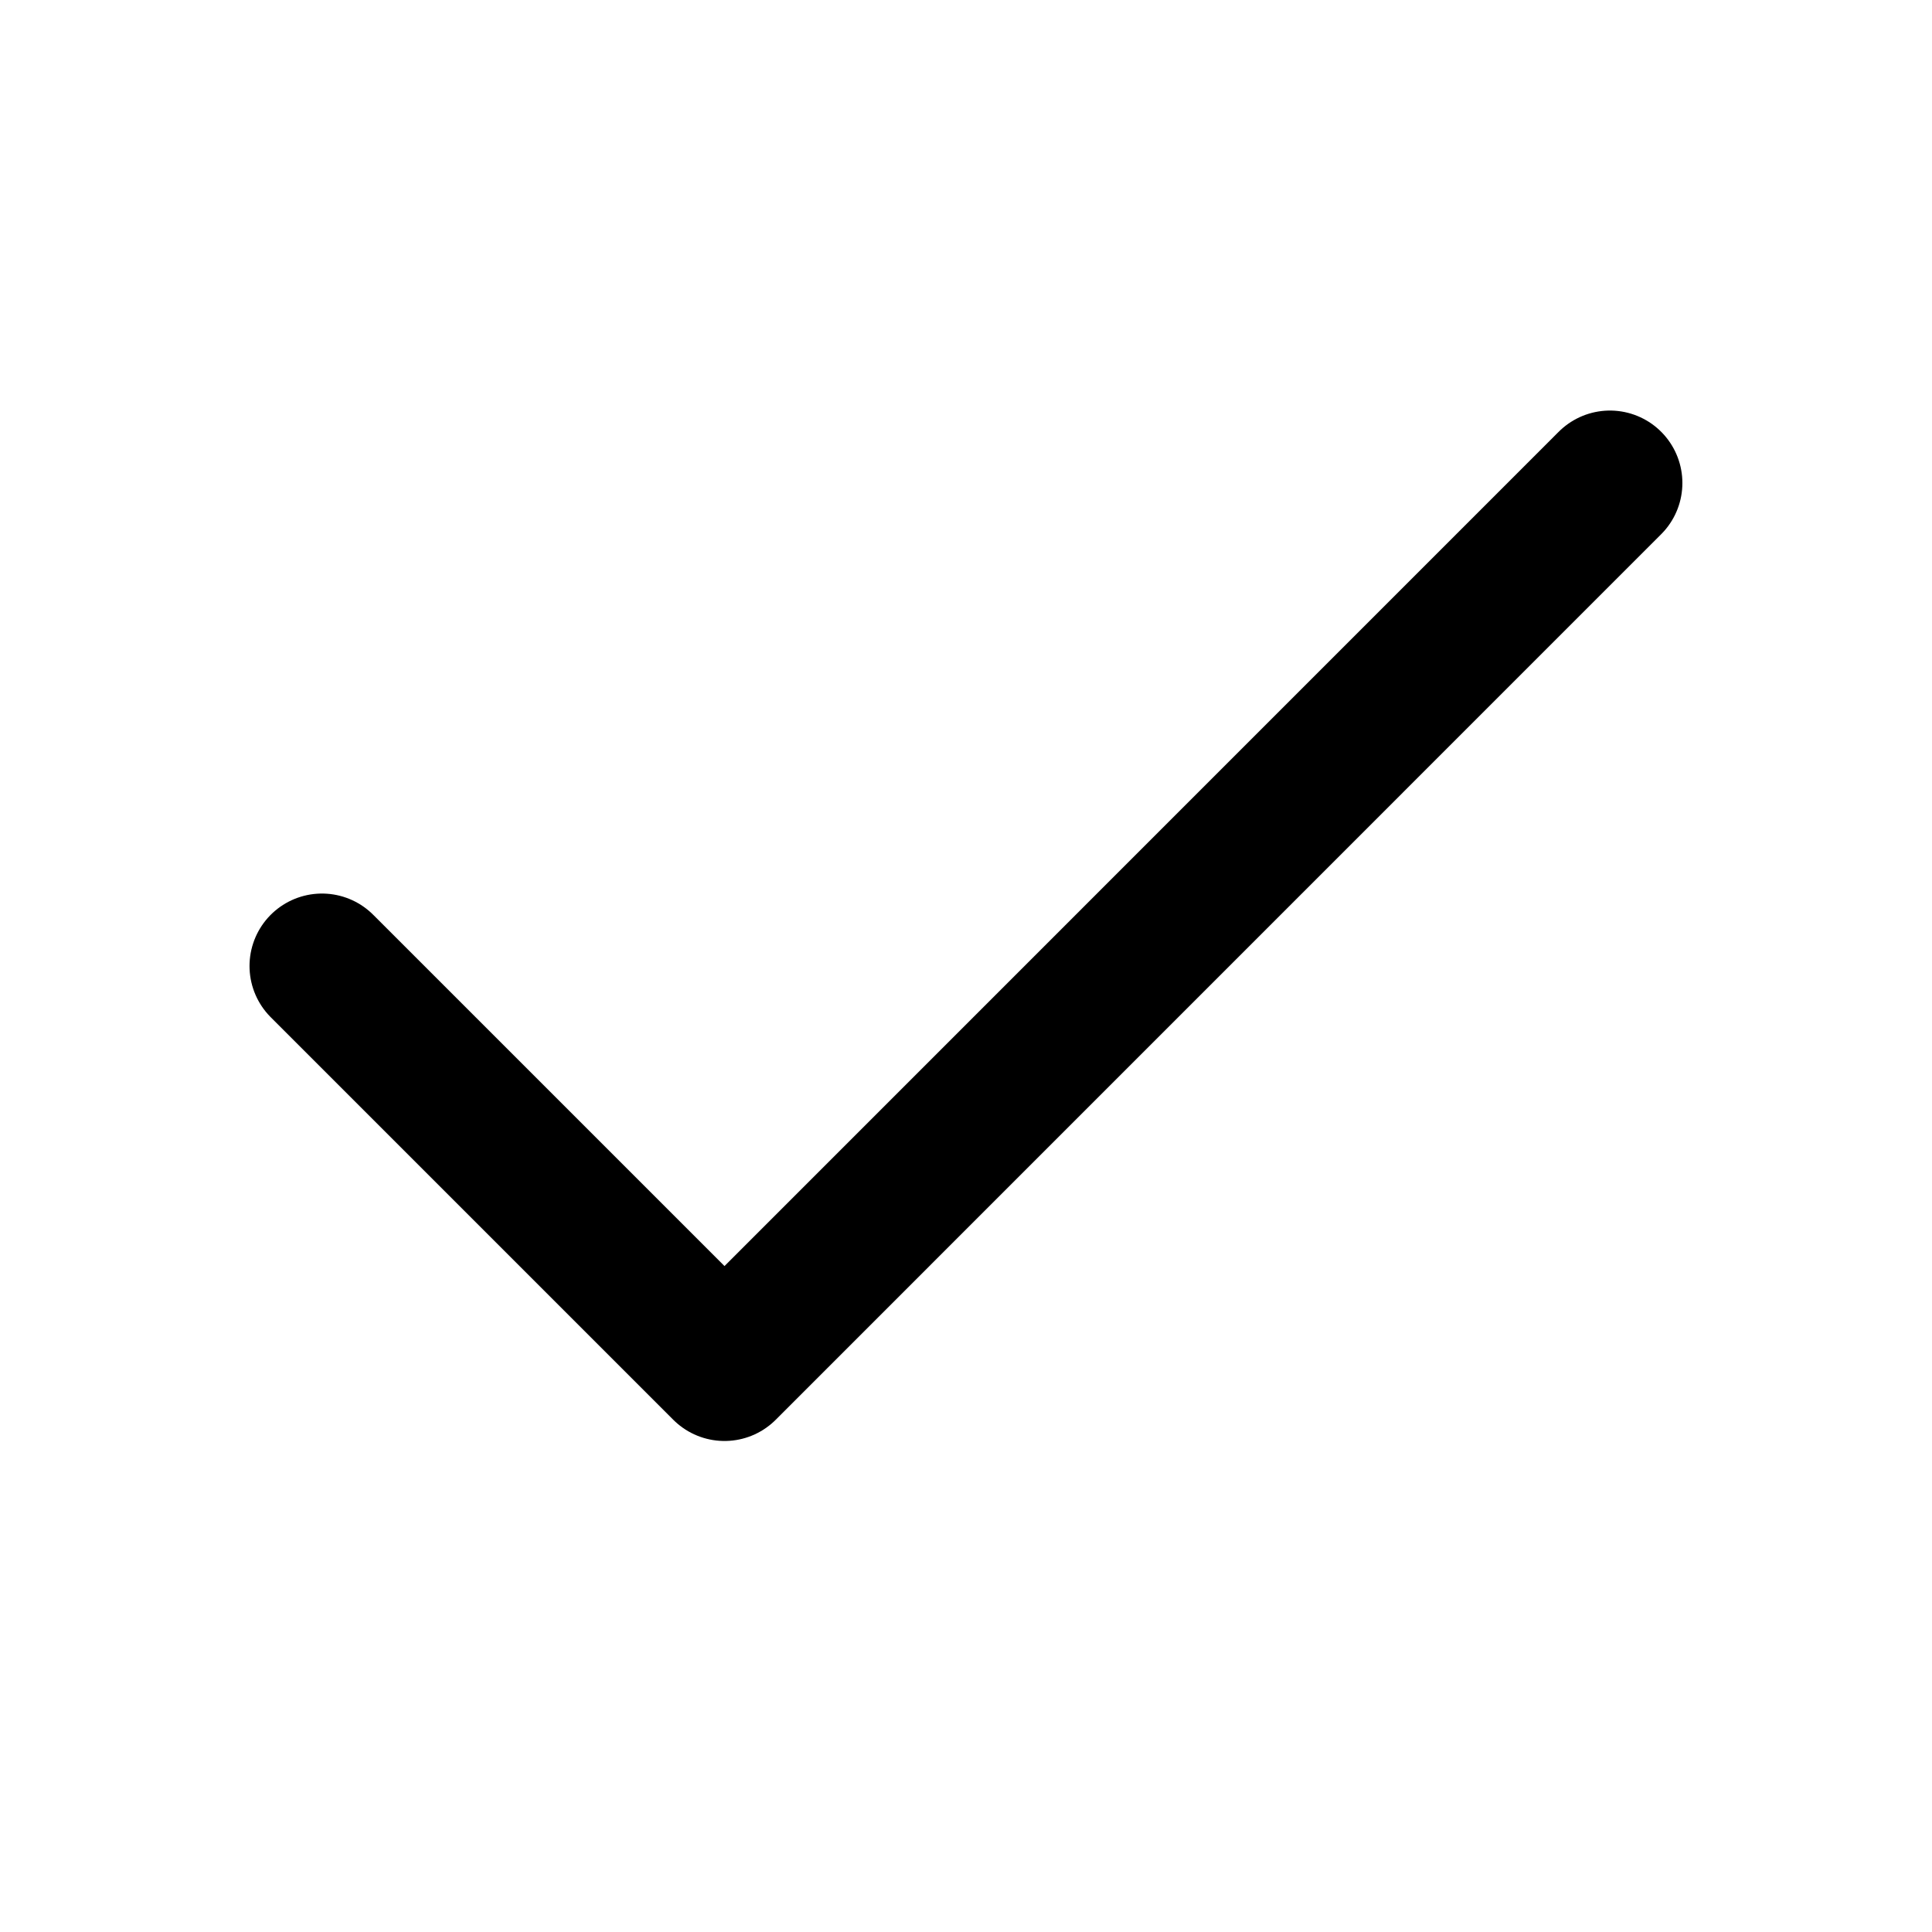
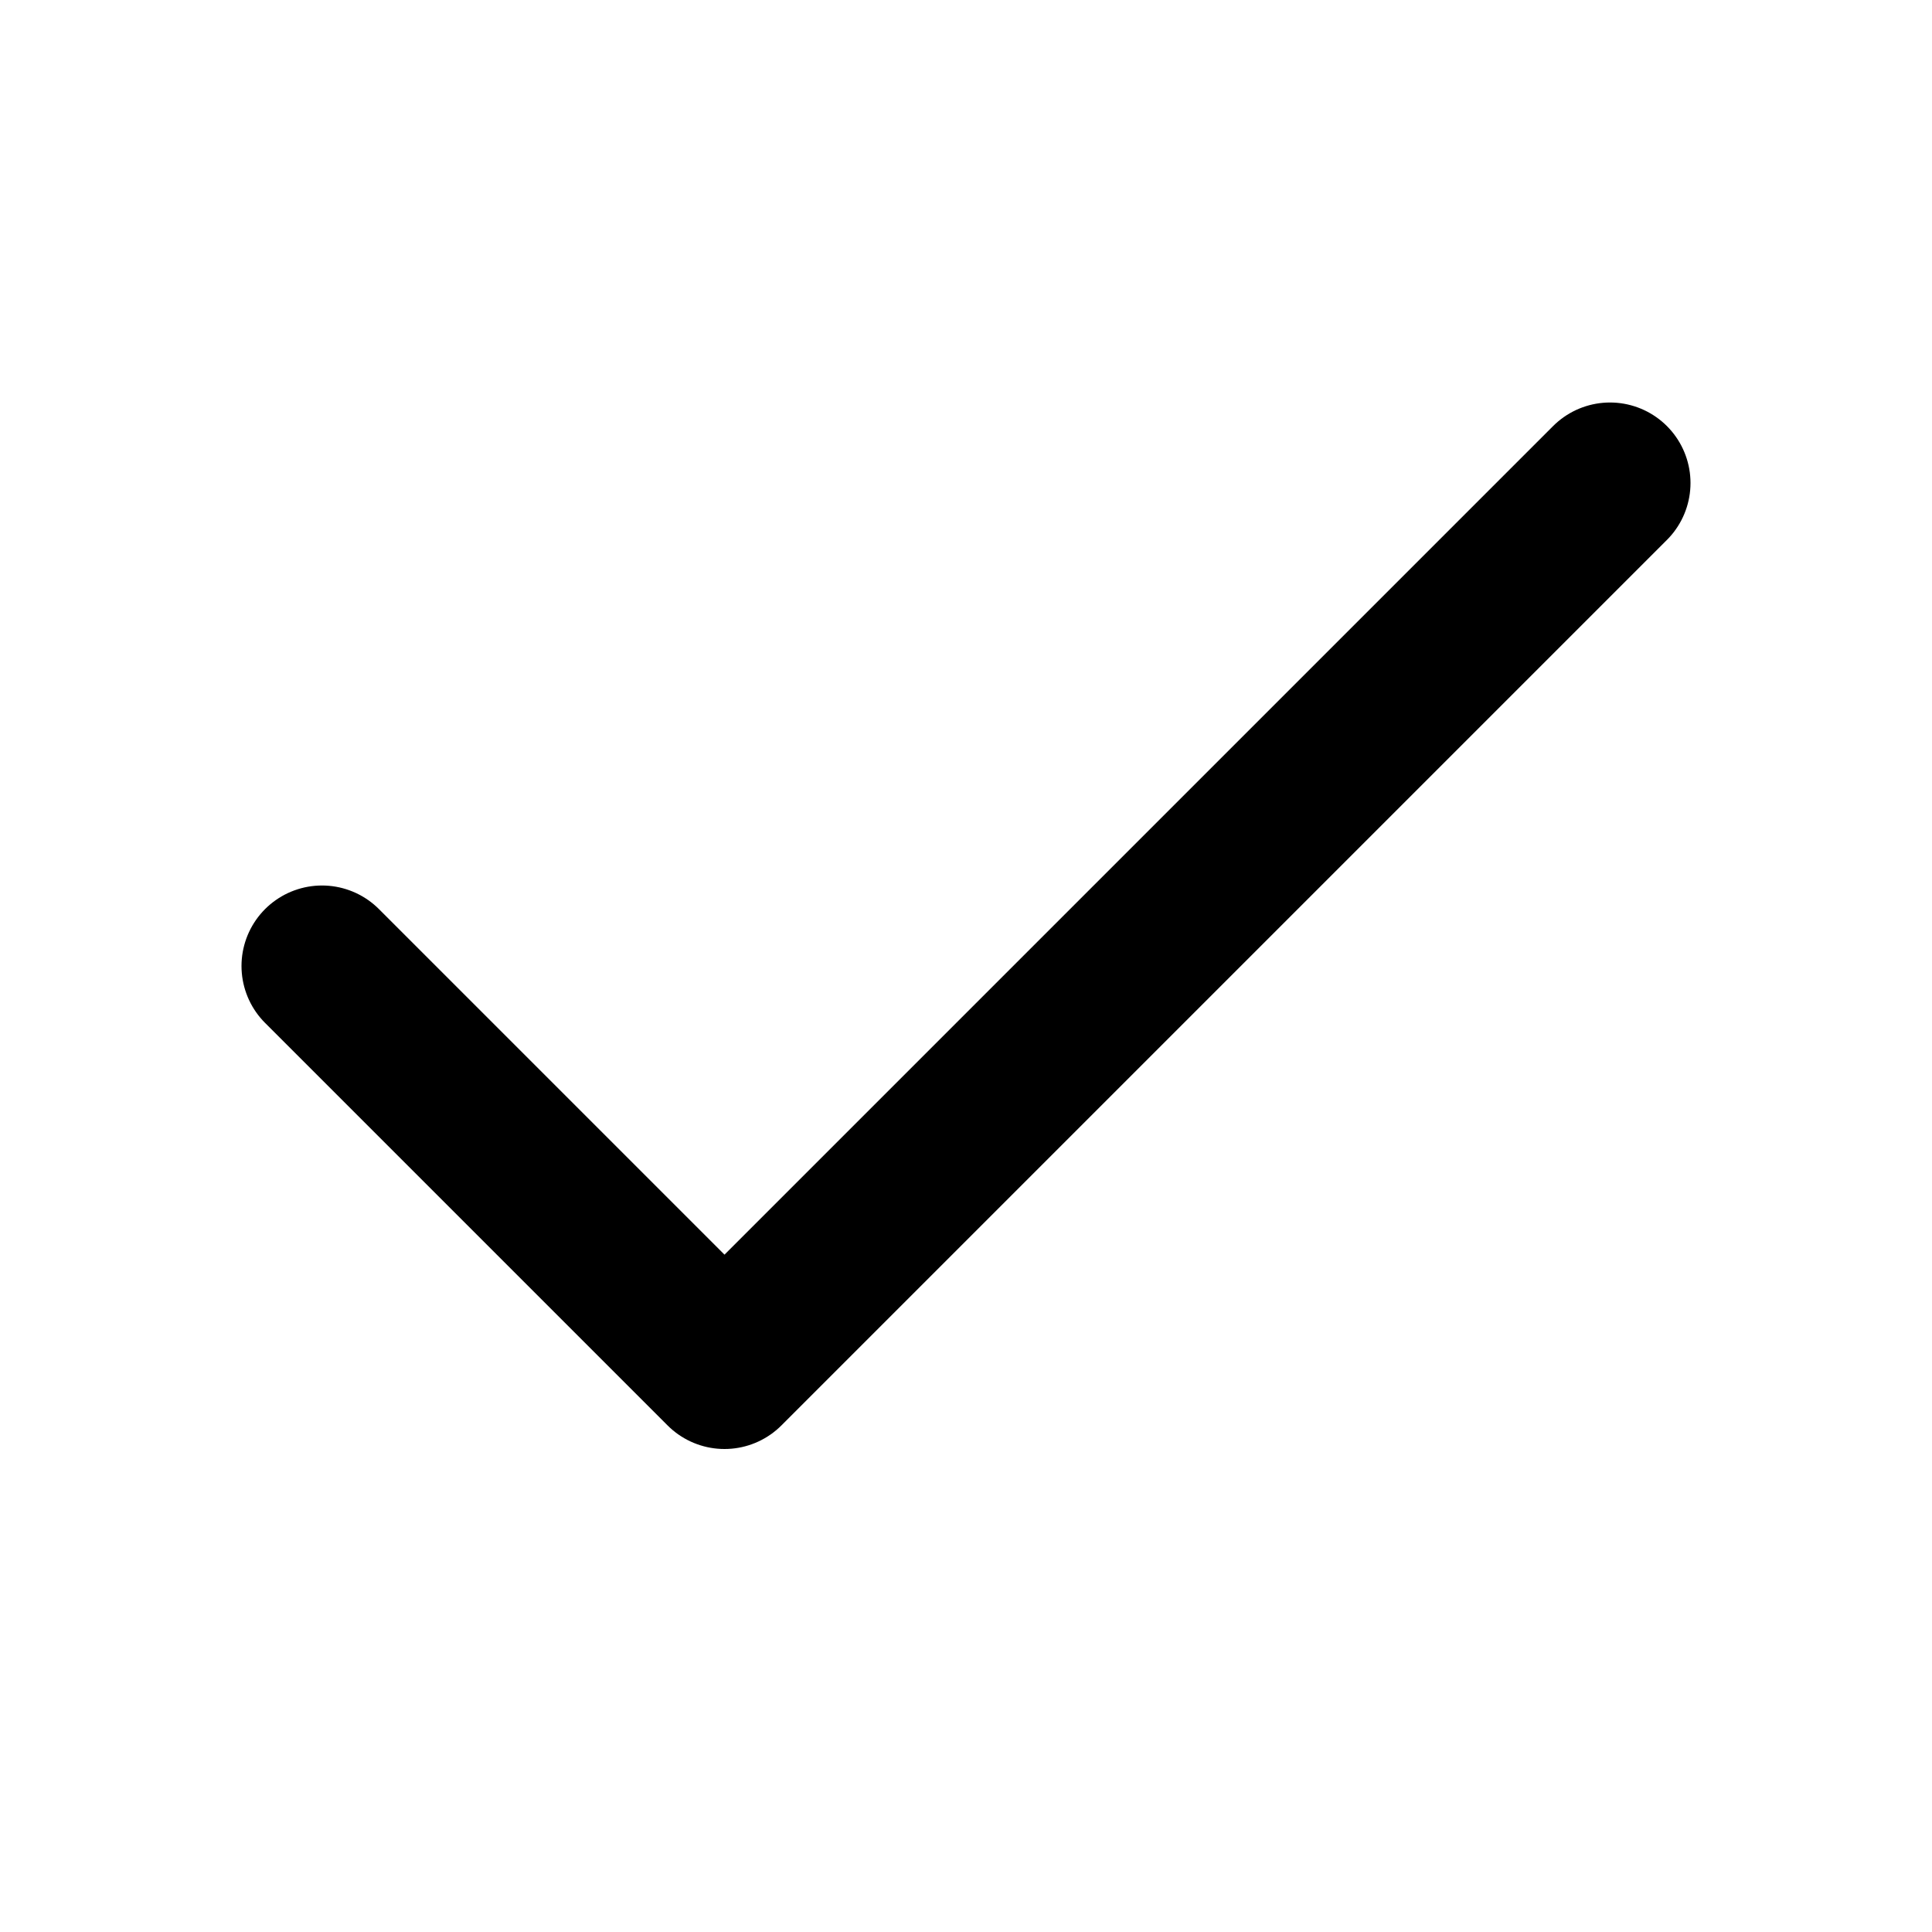
- <svg xmlns="http://www.w3.org/2000/svg" width="20" height="20" viewBox="0 0 20 20" fill="none">
-   <path d="M16.666 5L7.5 14.167L3.333 10" stroke="currentColor" stroke-width="1.5" stroke-linecap="round" stroke-linejoin="round" />
+ <svg xmlns="http://www.w3.org/2000/svg" width="24" height="24" viewBox="0 0 24 24" fill="none">
+   <path d="M20 6L9 17L4 12" stroke="black" stroke-width="2" stroke-linecap="round" stroke-linejoin="round" />
</svg>
